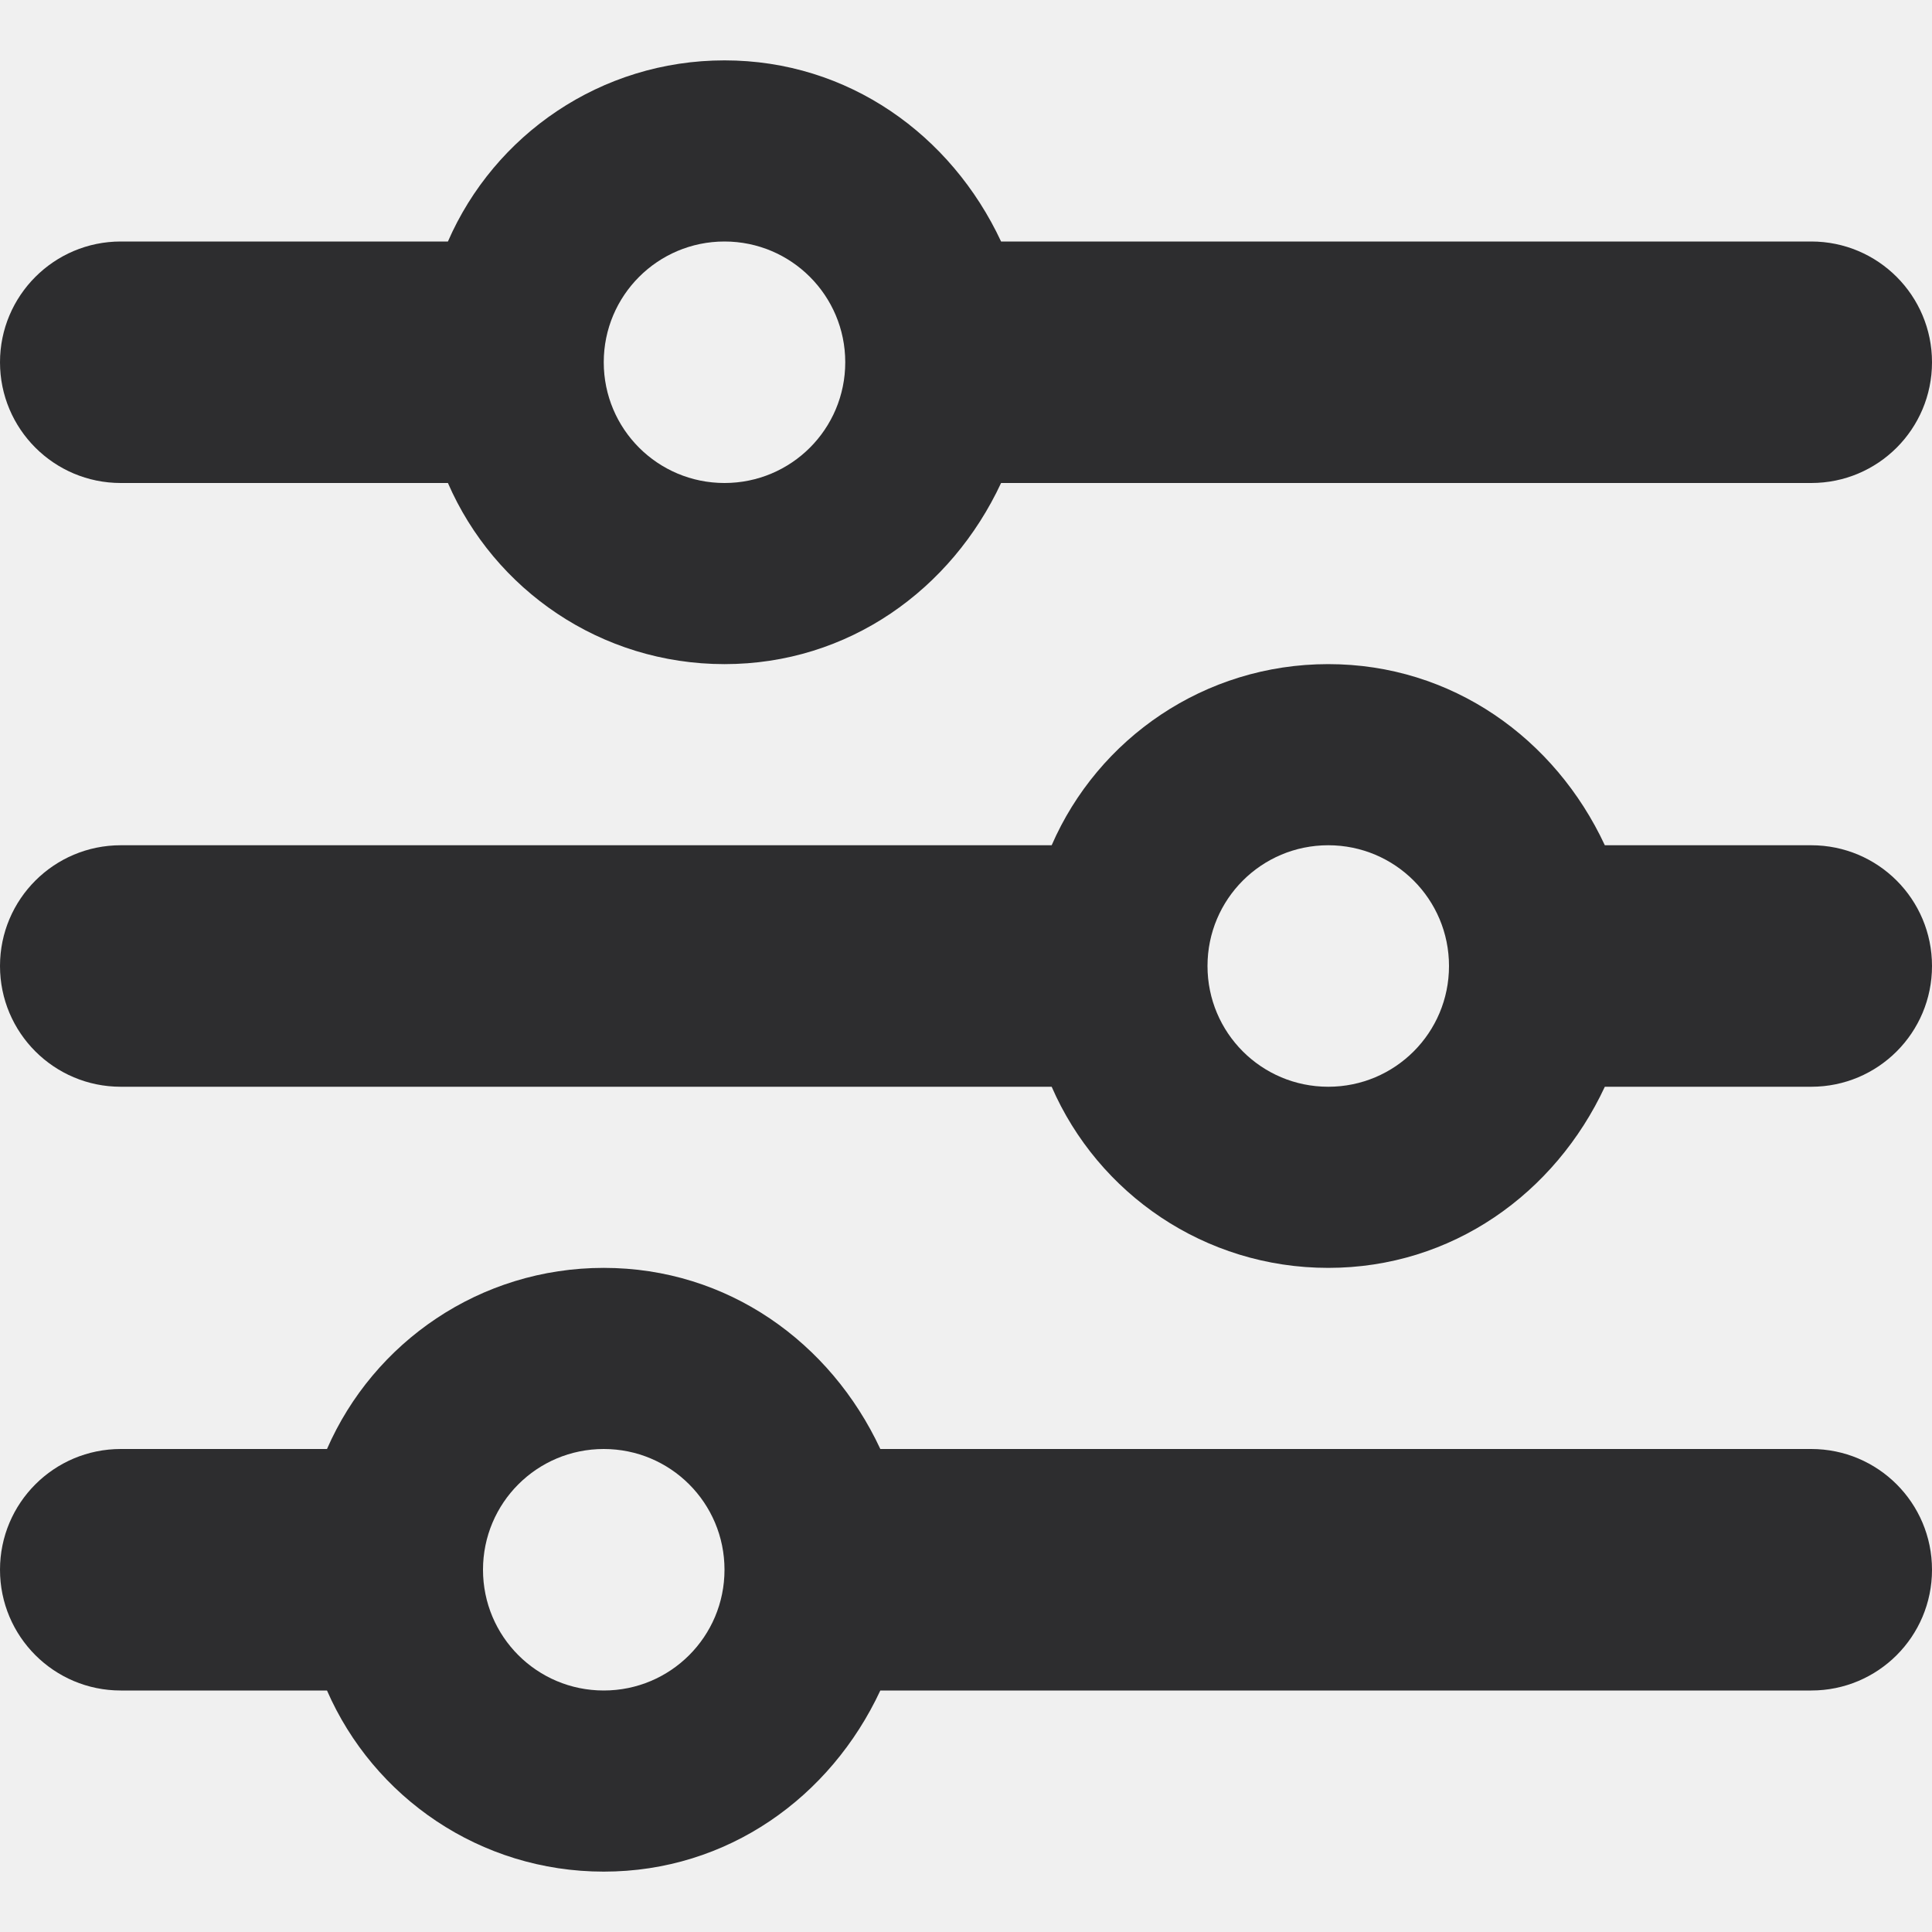
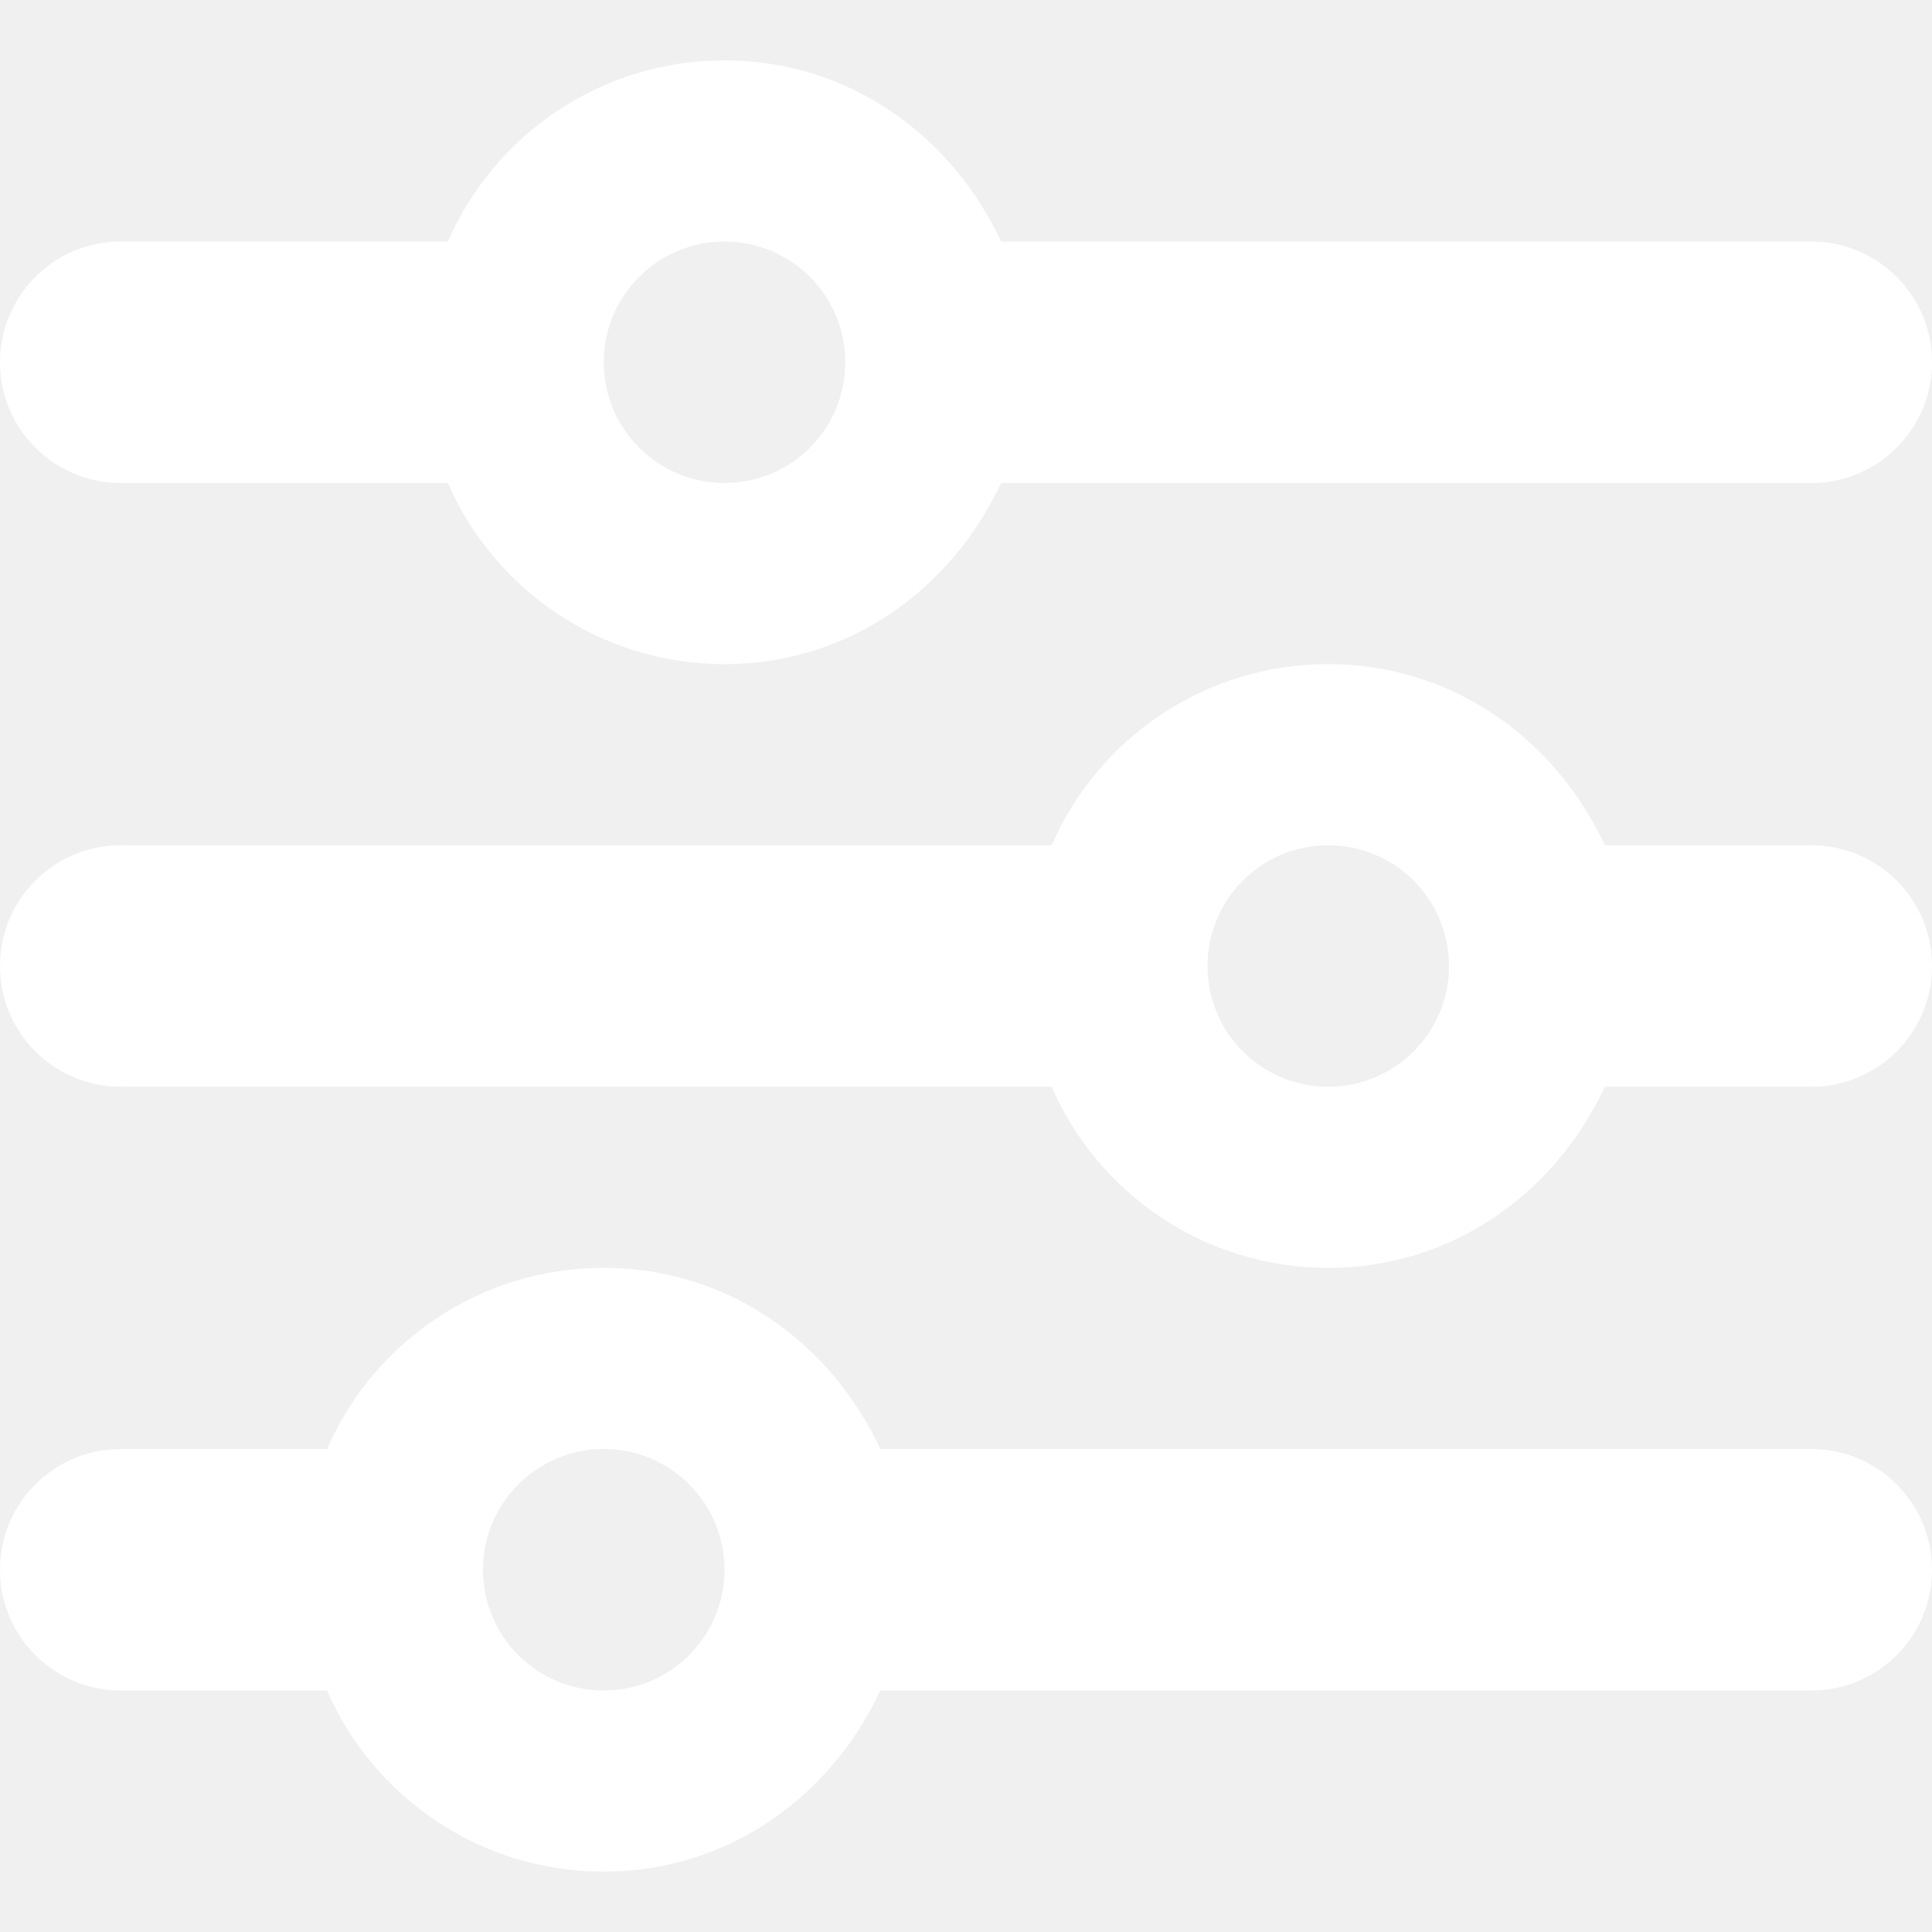
- <svg xmlns="http://www.w3.org/2000/svg" width="32" height="32" viewBox="0 0 32 32" fill="none">
-   <path d="M0 26C0 24.894 0.896 24 2 24H5.416C6.188 22.231 7.95 21 10 21C12.05 21 13.756 22.231 14.581 24H30C31.106 24 32 24.894 32 26C32 27.106 31.106 28 30 28H14.581C13.756 29.769 12.05 31 10 31C7.95 31 6.188 29.769 5.416 28H2C0.896 28 0 27.106 0 26ZM12 26C12 24.894 11.106 24 10 24C8.894 24 8 24.894 8 26C8 27.106 8.894 28 10 28C11.106 28 12 27.106 12 26ZM22 11C24.05 11 25.756 12.231 26.581 14H30C31.106 14 32 14.894 32 16C32 17.106 31.106 18 30 18H26.581C25.756 19.769 24.05 21 22 21C19.95 21 18.188 19.769 17.419 18H2C0.896 18 0 17.106 0 16C0 14.894 0.896 14 2 14H17.419C18.188 12.231 19.95 11 22 11ZM24 16C24 14.894 23.106 14 22 14C20.894 14 20 14.894 20 16C20 17.106 20.894 18 22 18C23.106 18 24 17.106 24 16ZM30 4C31.106 4 32 4.896 32 6C32 7.106 31.106 8 30 8H16.581C15.756 9.769 14.05 11 12 11C9.95 11 8.188 9.769 7.419 8H2C0.896 8 0 7.106 0 6C0 4.896 0.896 4 2 4H7.419C8.188 2.234 9.95 1 12 1C14.05 1 15.756 2.234 16.581 4H30ZM10 6C10 7.106 10.894 8 12 8C13.106 8 14 7.106 14 6C14 4.896 13.106 4 12 4C10.894 4 10 4.896 10 6Z" fill="#2D2D2F" />
+ <svg xmlns="http://www.w3.org/2000/svg" width="32" height="32" viewBox="0 0 32 32" fill="#ffffff">
+   <path d="M0 26C0 24.894 0.896 24 2 24H5.416C6.188 22.231 7.95 21 10 21C12.05 21 13.756 22.231 14.581 24H30C31.106 24 32 24.894 32 26C32 27.106 31.106 28 30 28H14.581C13.756 29.769 12.05 31 10 31C7.95 31 6.188 29.769 5.416 28H2C0.896 28 0 27.106 0 26ZM12 26C12 24.894 11.106 24 10 24C8.894 24 8 24.894 8 26C8 27.106 8.894 28 10 28C11.106 28 12 27.106 12 26ZM22 11C24.05 11 25.756 12.231 26.581 14H30C31.106 14 32 14.894 32 16C32 17.106 31.106 18 30 18H26.581C25.756 19.769 24.05 21 22 21C19.95 21 18.188 19.769 17.419 18H2C0.896 18 0 17.106 0 16C0 14.894 0.896 14 2 14H17.419C18.188 12.231 19.95 11 22 11ZM24 16C24 14.894 23.106 14 22 14C20.894 14 20 14.894 20 16C20 17.106 20.894 18 22 18C23.106 18 24 17.106 24 16ZM30 4C31.106 4 32 4.896 32 6C32 7.106 31.106 8 30 8H16.581C15.756 9.769 14.05 11 12 11C9.95 11 8.188 9.769 7.419 8H2C0.896 8 0 7.106 0 6C0 4.896 0.896 4 2 4H7.419C8.188 2.234 9.95 1 12 1C14.05 1 15.756 2.234 16.581 4H30ZM10 6C10 7.106 10.894 8 12 8C13.106 8 14 7.106 14 6C14 4.896 13.106 4 12 4C10.894 4 10 4.896 10 6Z" />
</svg>
